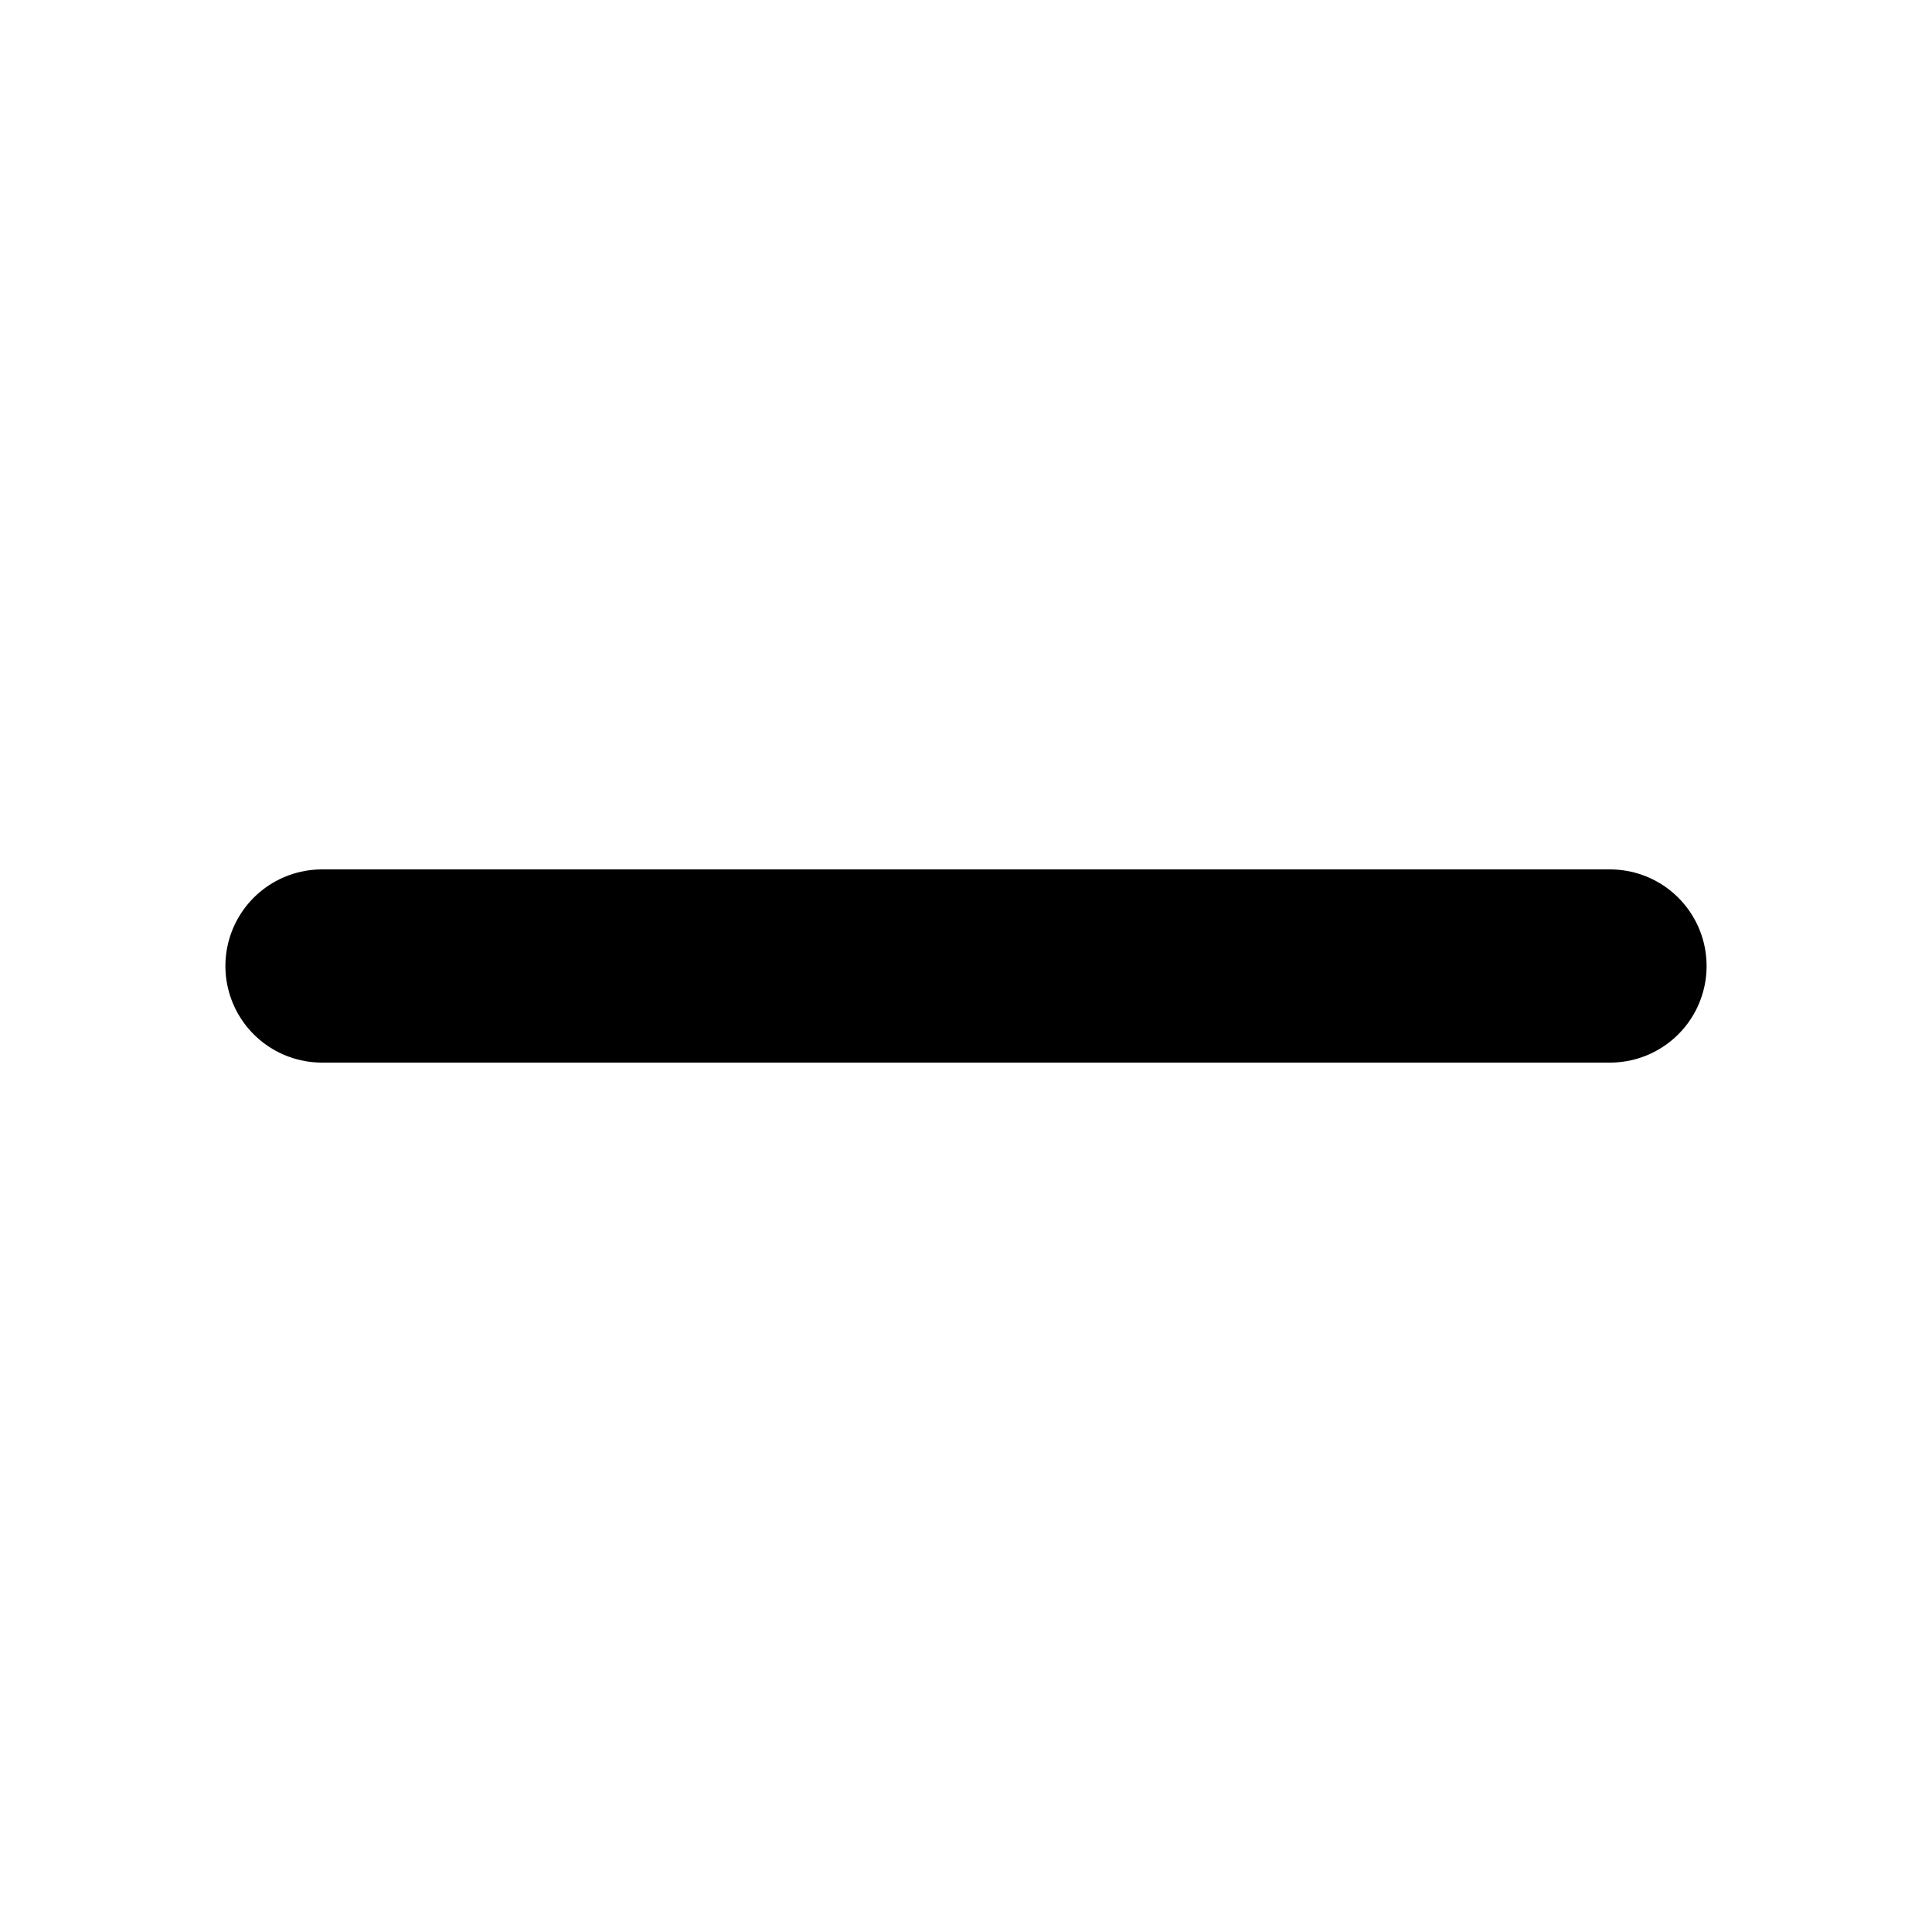
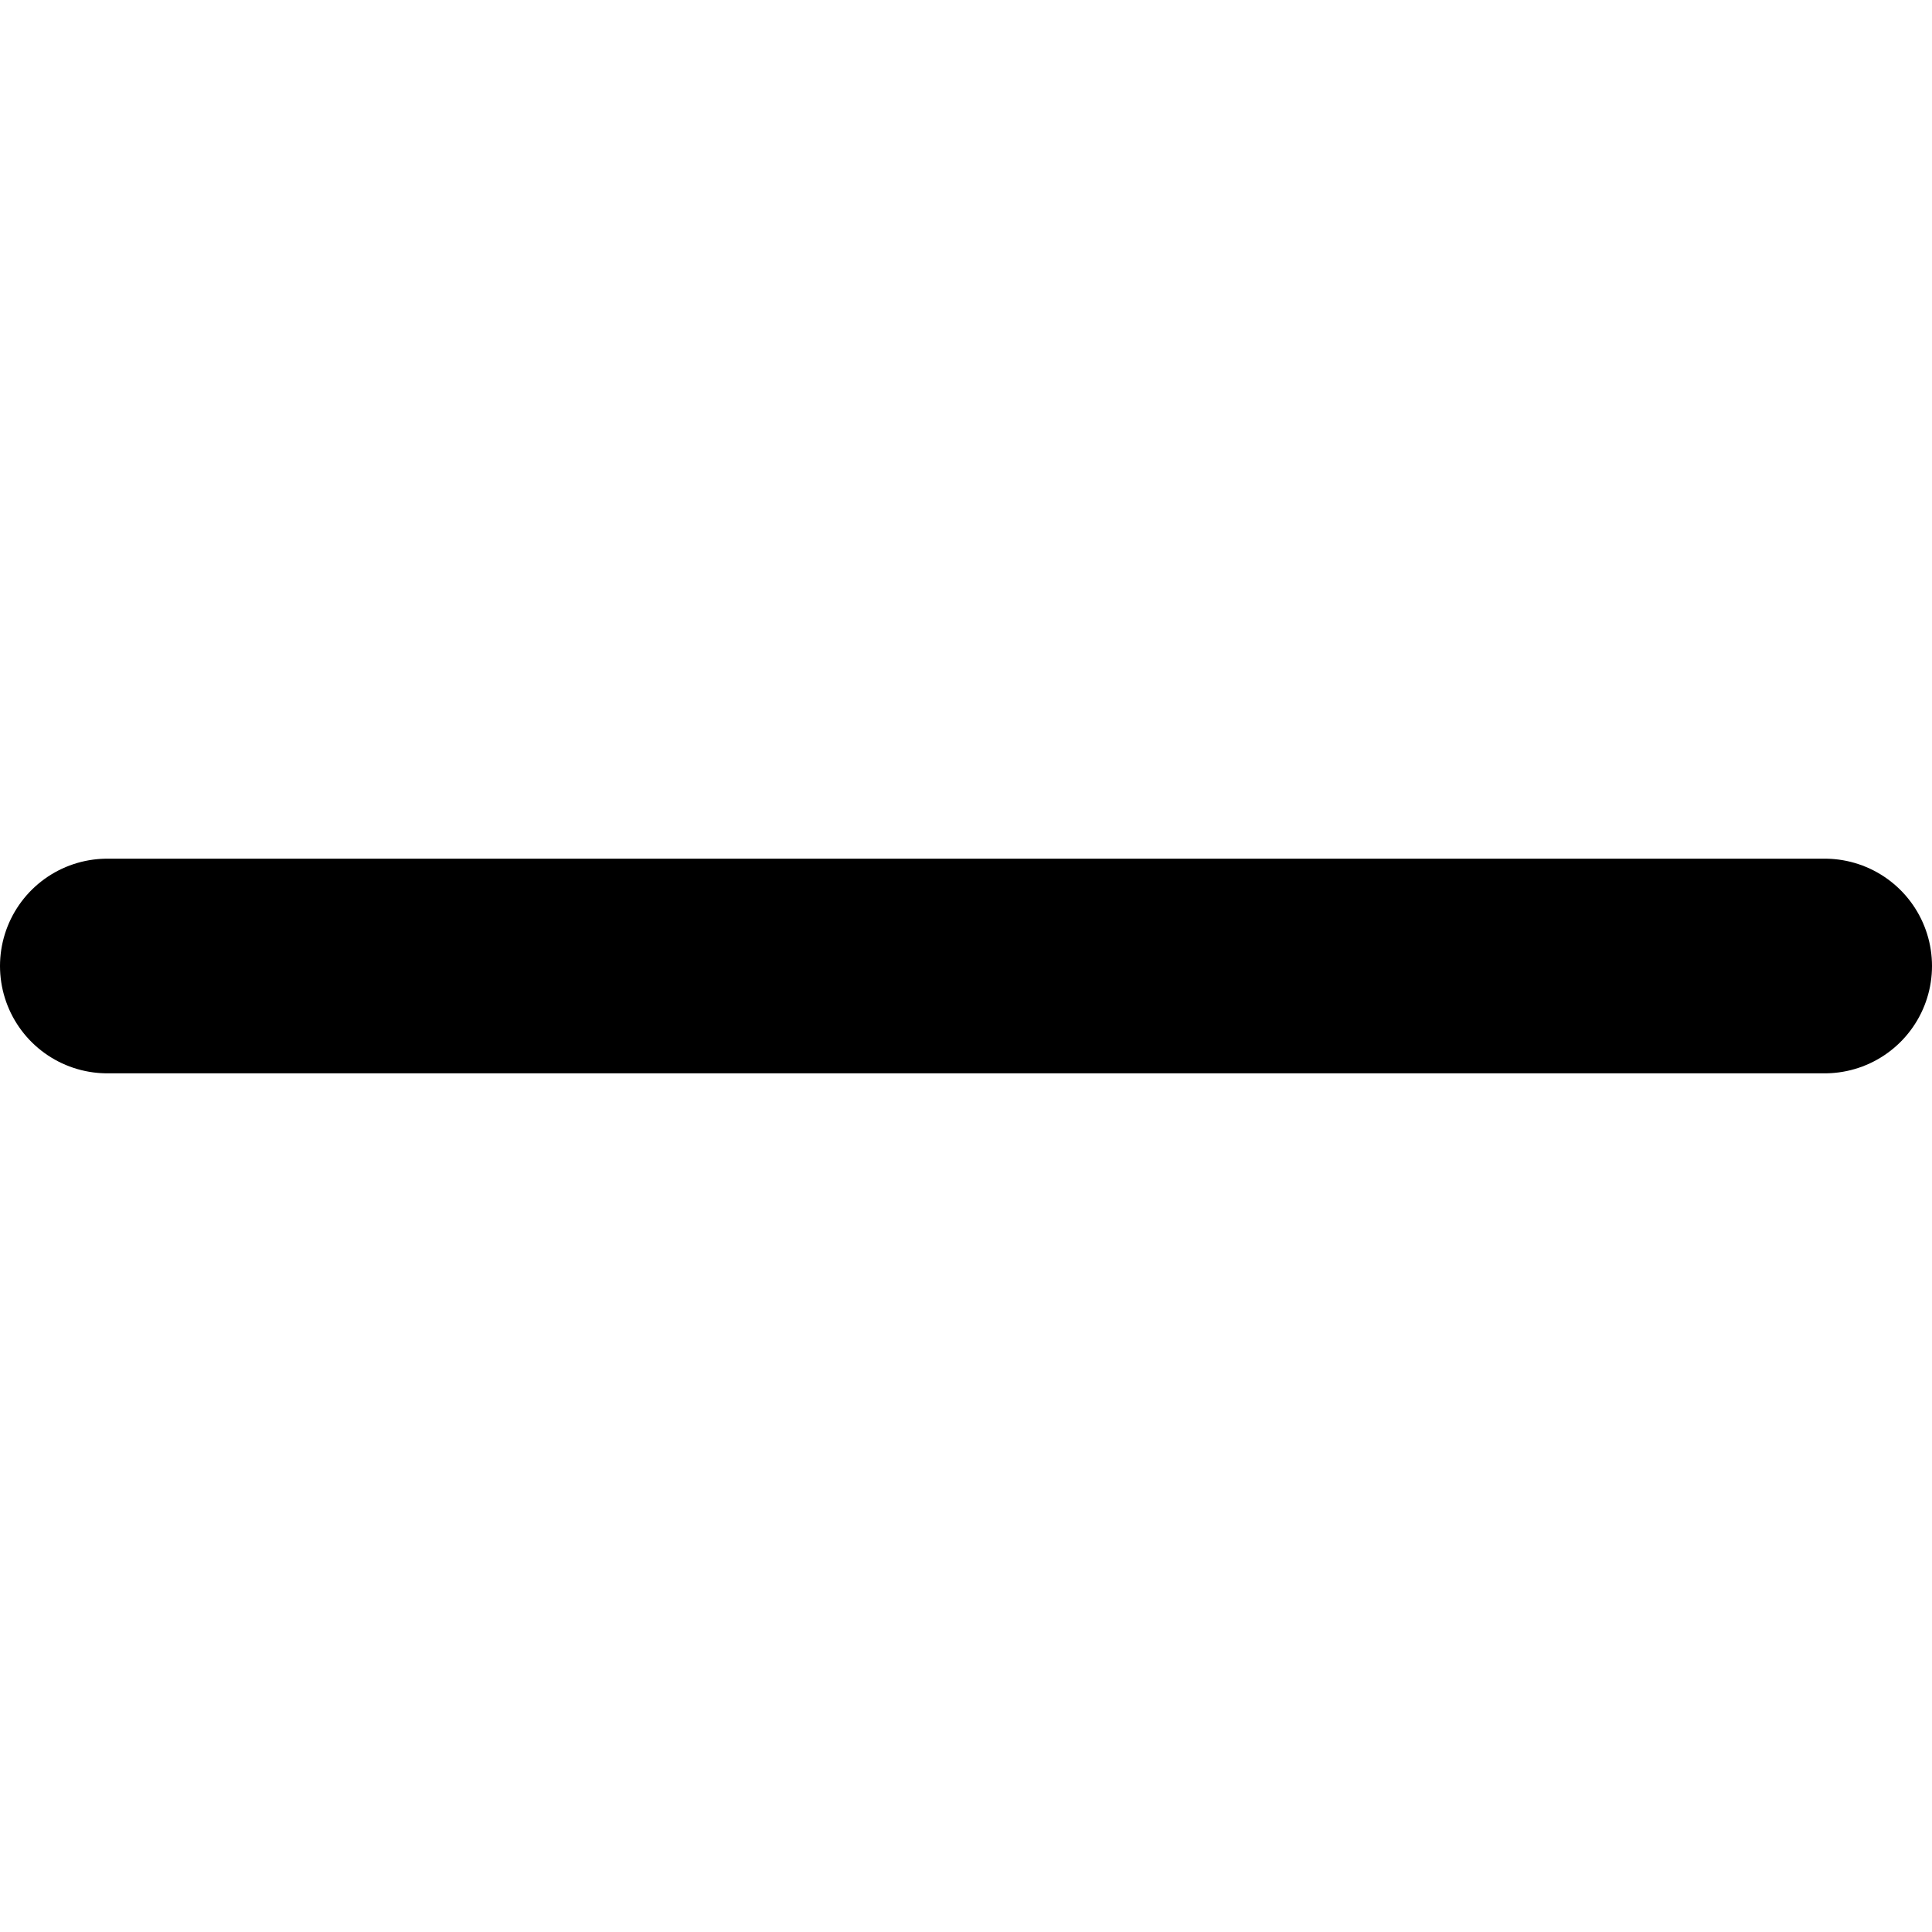
- <svg xmlns="http://www.w3.org/2000/svg" width="800px" height="800px" viewBox="0 0 24 24" fill="#000000">
-   <g id="SVGRepo_bgCarrier" stroke-width="0" />
-   <g id="SVGRepo_tracerCarrier" stroke-linecap="round" stroke-linejoin="round" />
-   <g id="SVGRepo_iconCarrier">
-     <g id="Complete">
-       <g id="minus">
-         <line fill="none" stroke="#000000" stroke-linecap="round" stroke-linejoin="round" stroke-width="2.4" x1="4" x2="20" y1="12" y2="12" />
-       </g>
-     </g>
-   </g>
+ <svg xmlns="http://www.w3.org/2000/svg" width="800px" height="800px" viewBox="0 0 18 18" fill="none">
+   <path d="M 1 9 L 17 9" stroke="#000000" stroke-width="2" stroke-linecap="round" stroke-linejoin="round" />
</svg>
